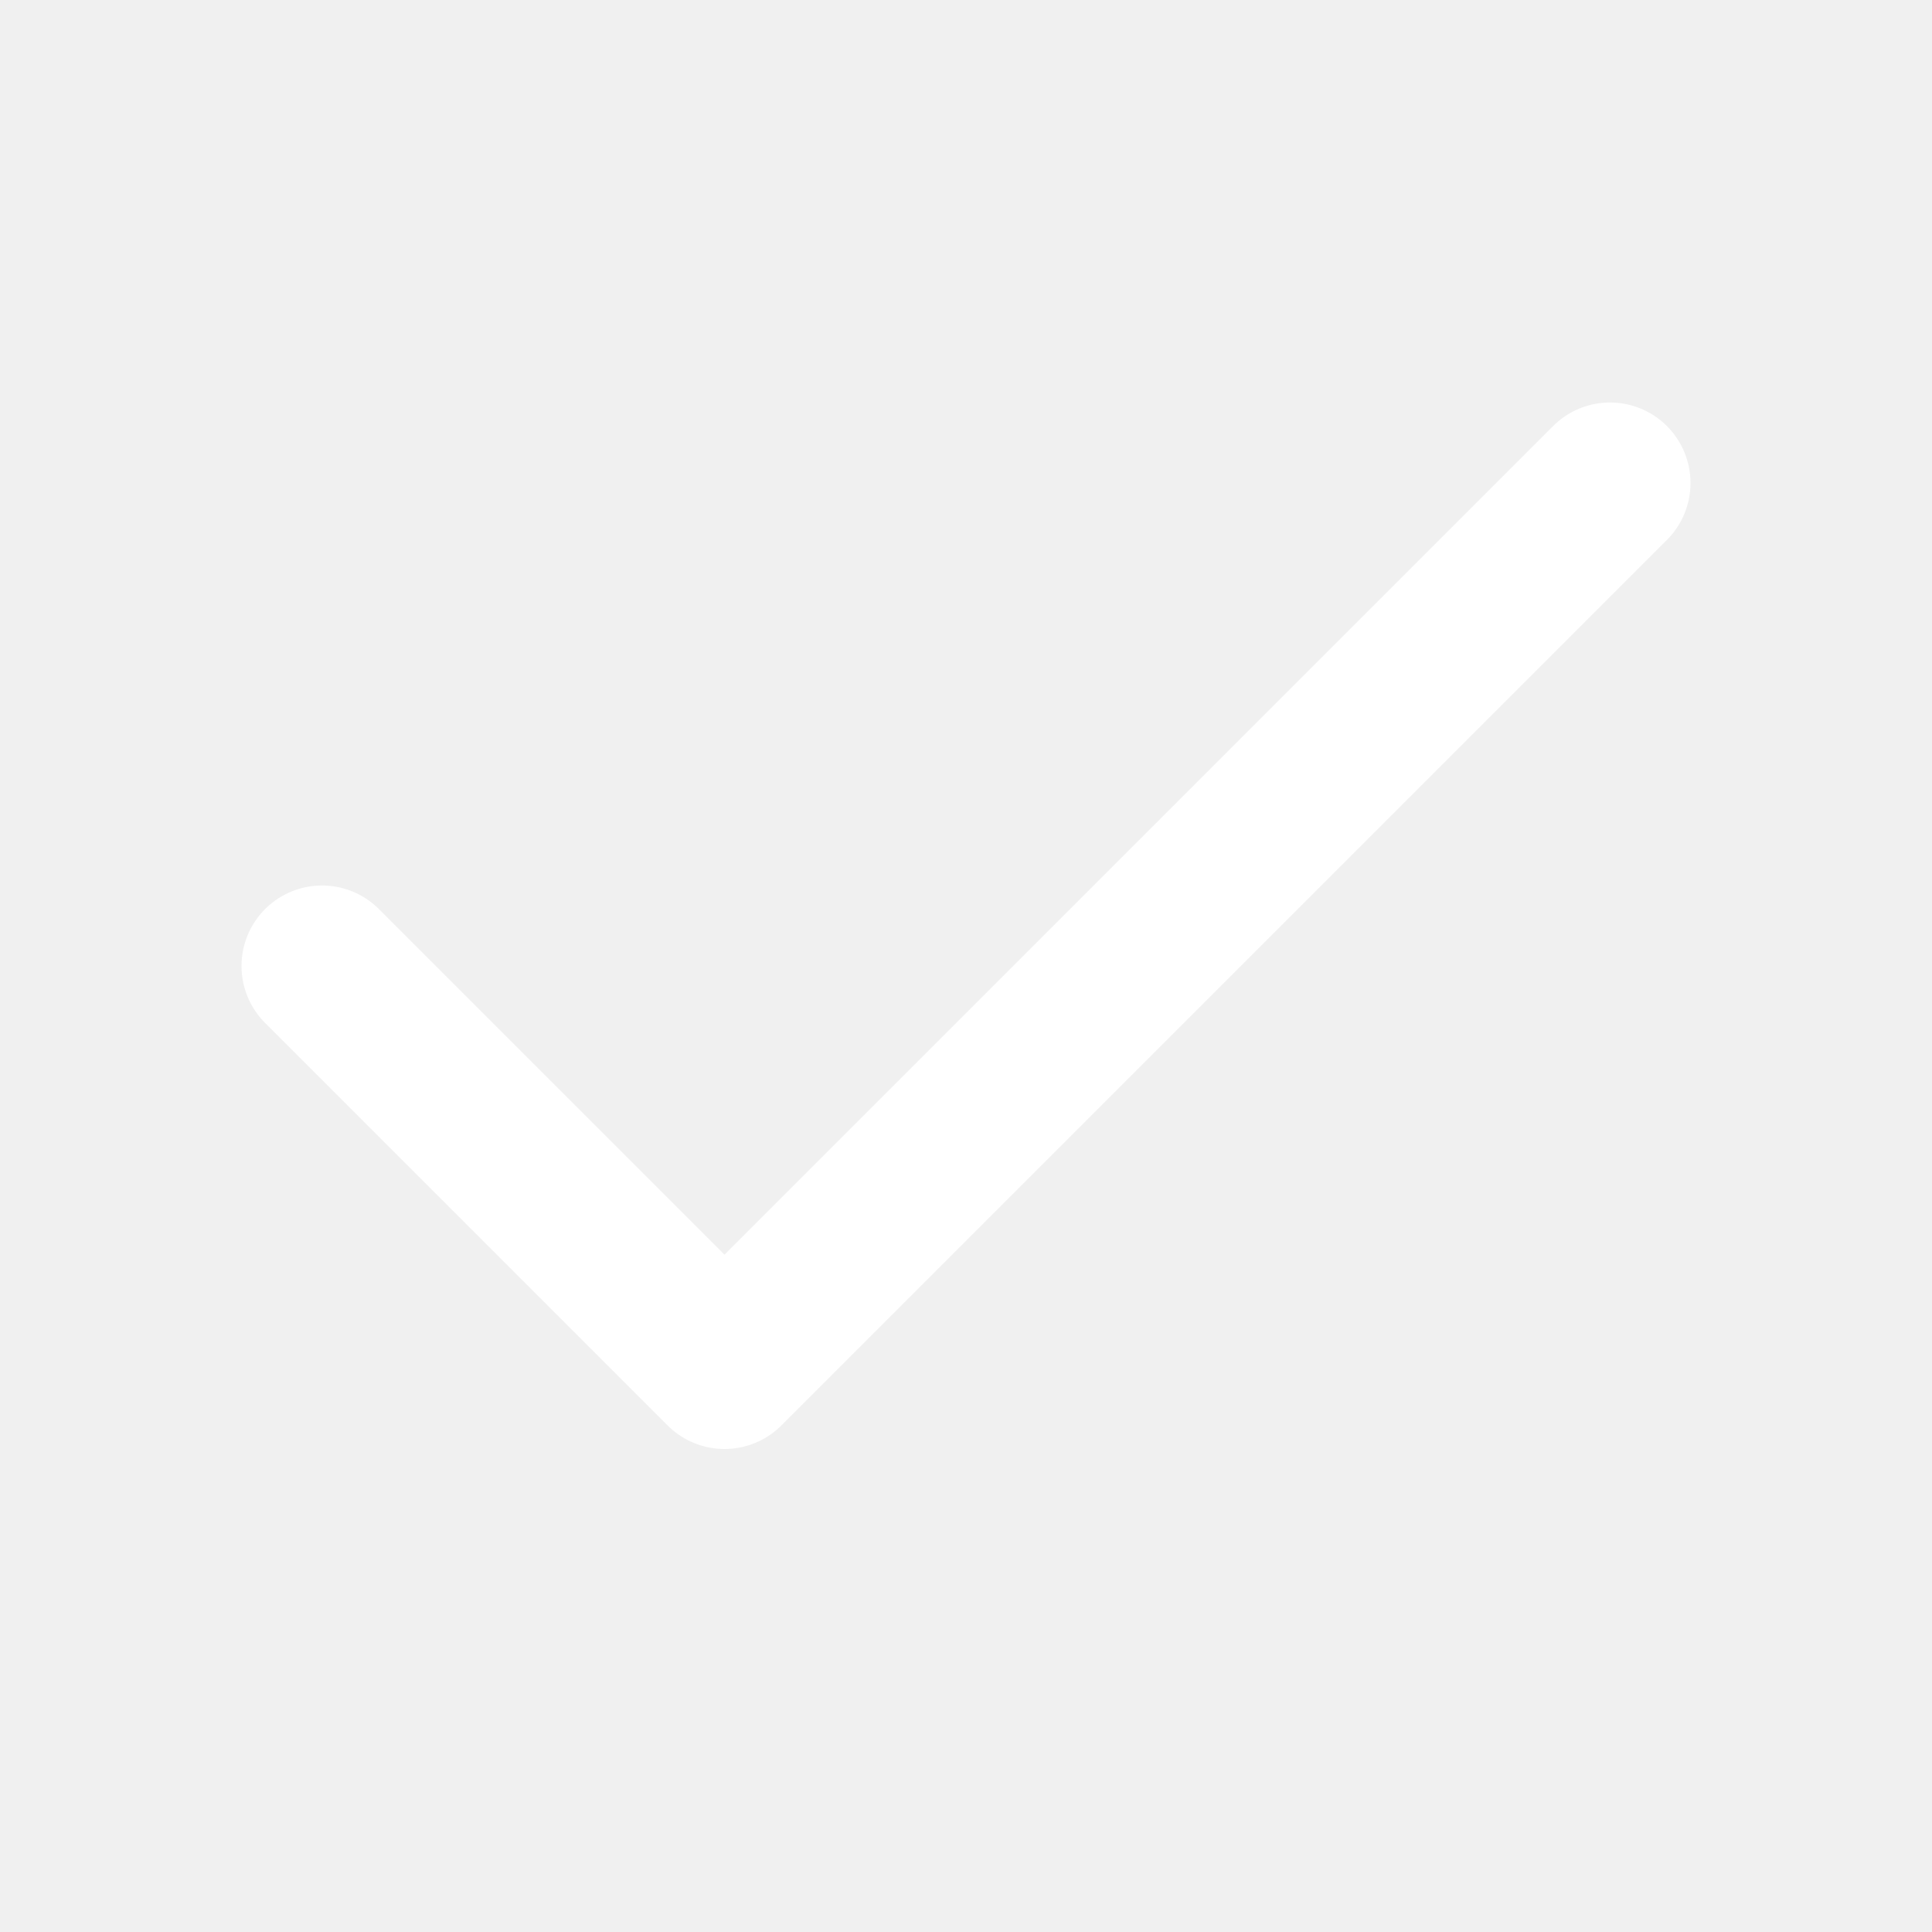
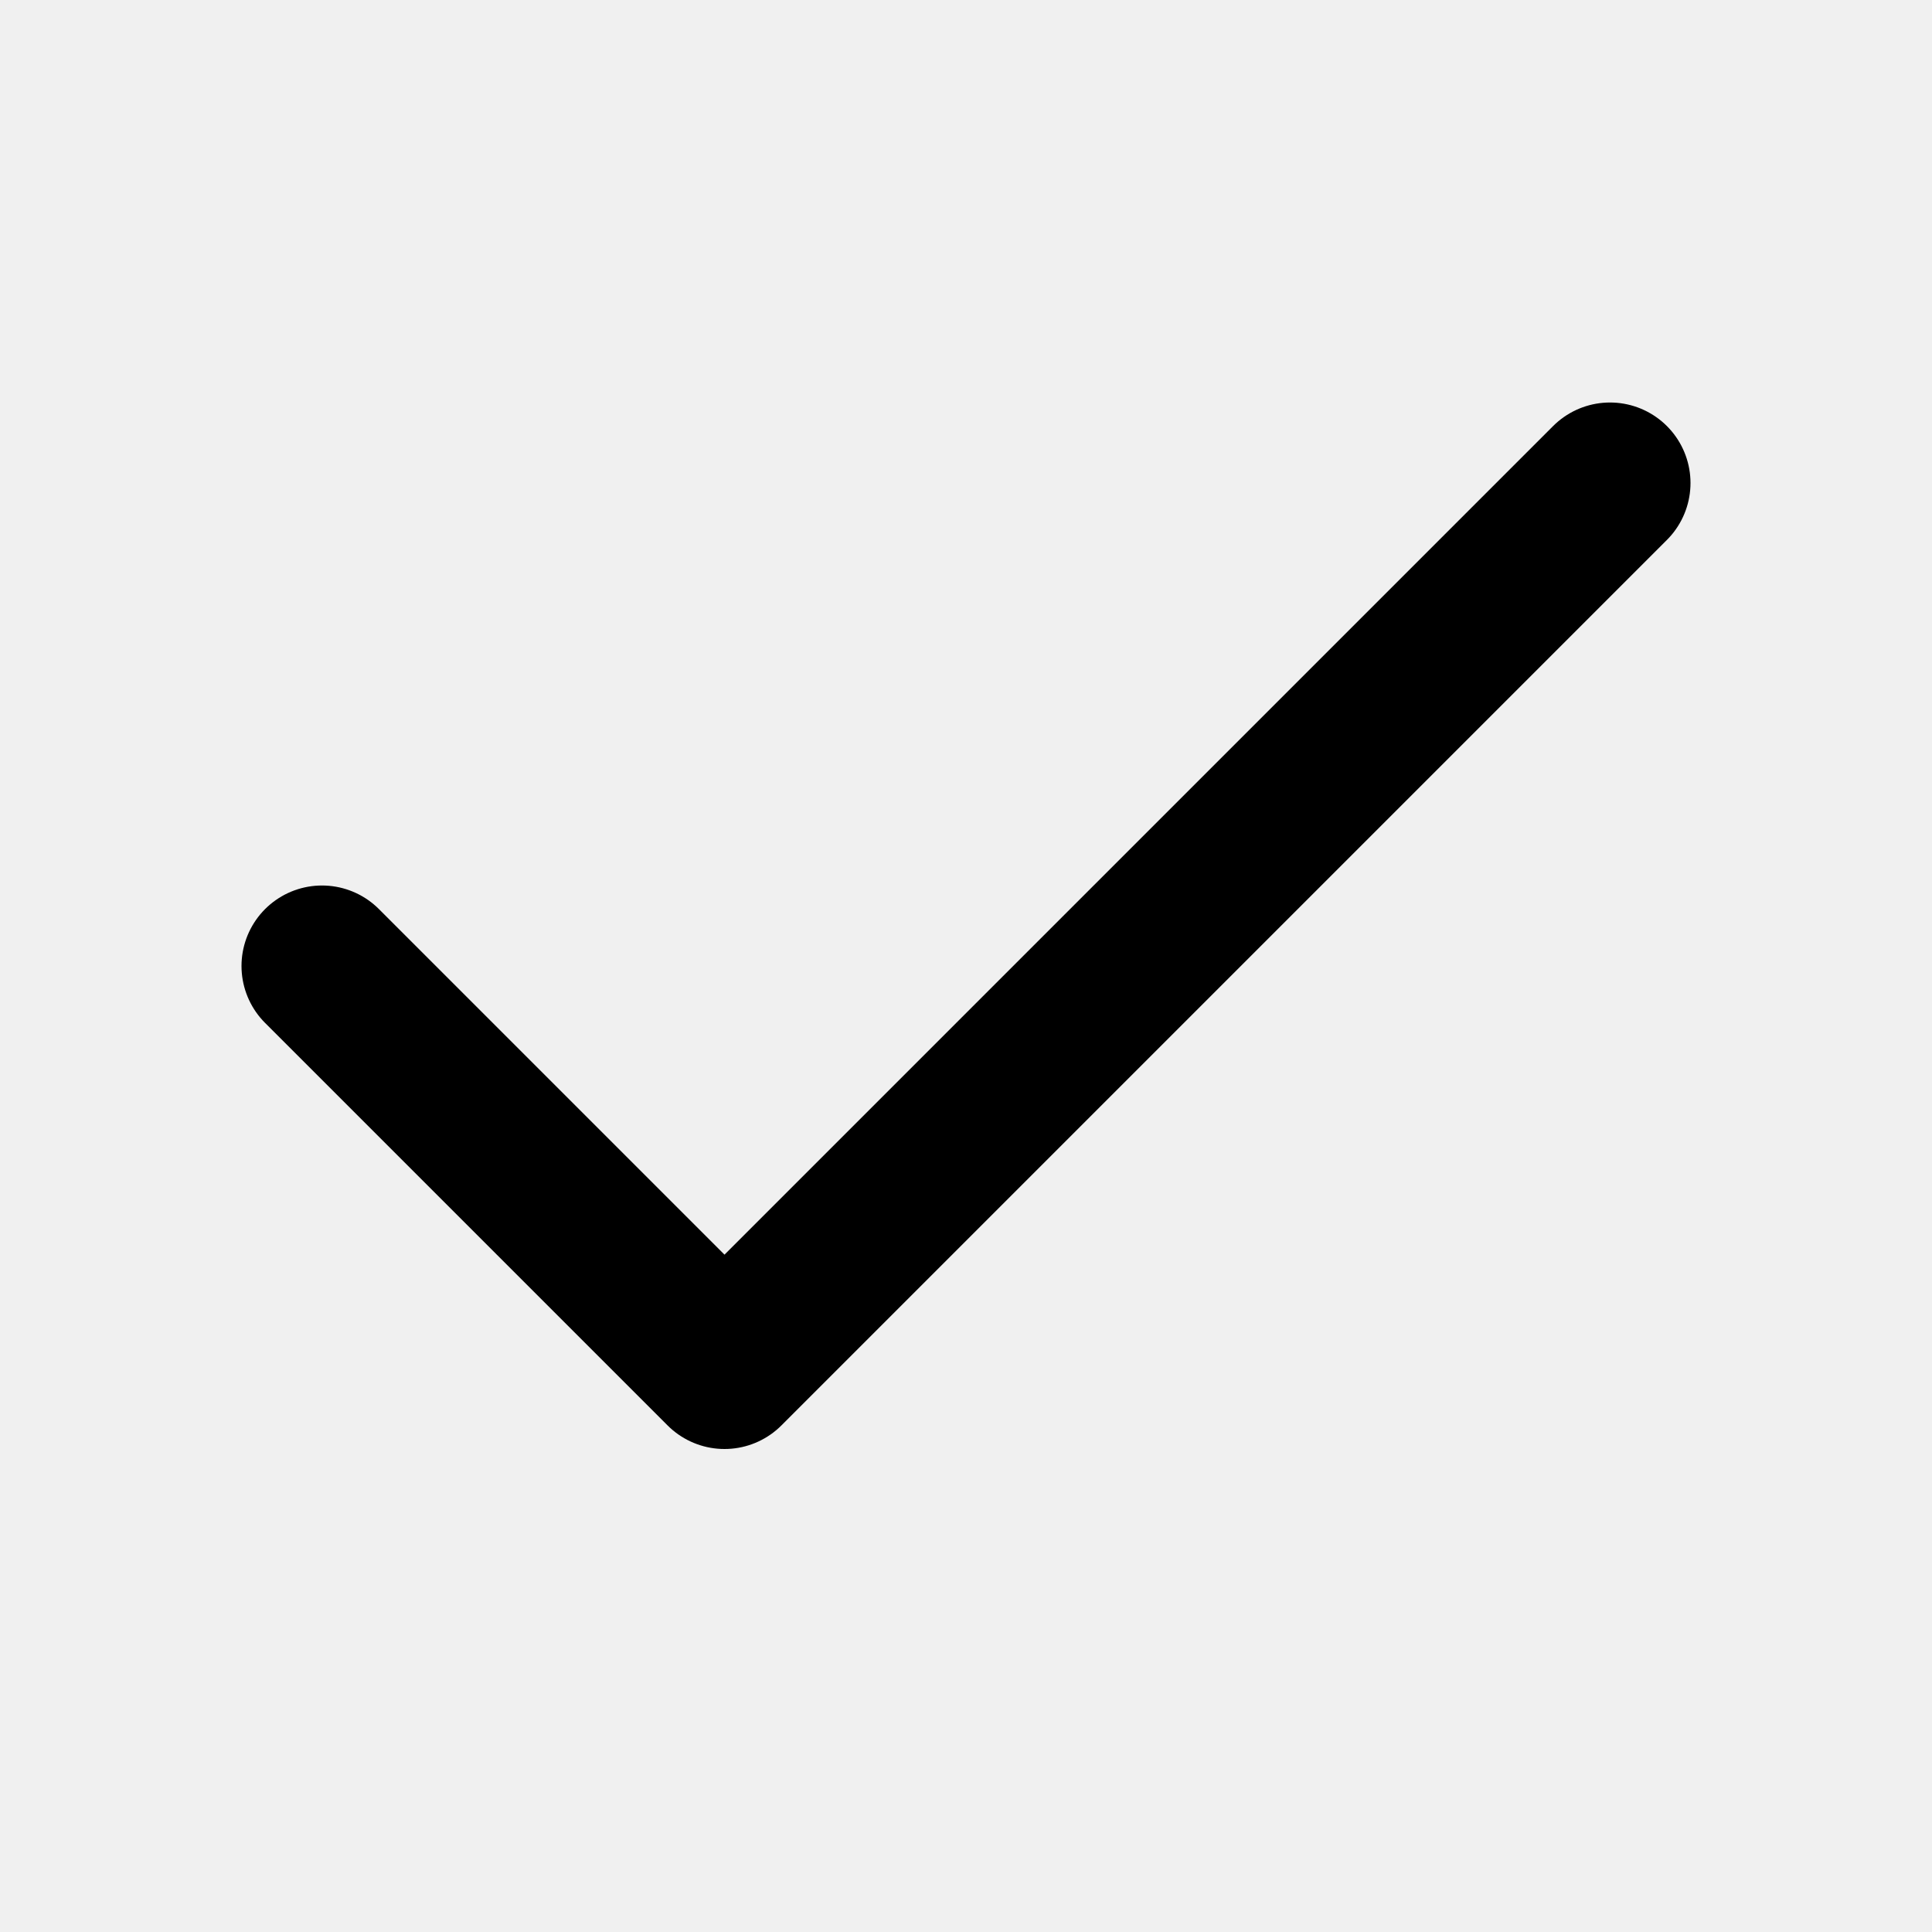
<svg xmlns="http://www.w3.org/2000/svg" width="24" height="24" viewBox="0 0 24 24" fill="none">
-   <path d="M20 6L9 17L4 12" stroke="white" stroke-width="2" stroke-linecap="round" stroke-linejoin="round" />
+   <path d="M20 6L9 17L4 12" stroke="currentColor" stroke-width="2" stroke-linecap="round" stroke-linejoin="round" />
</svg>
